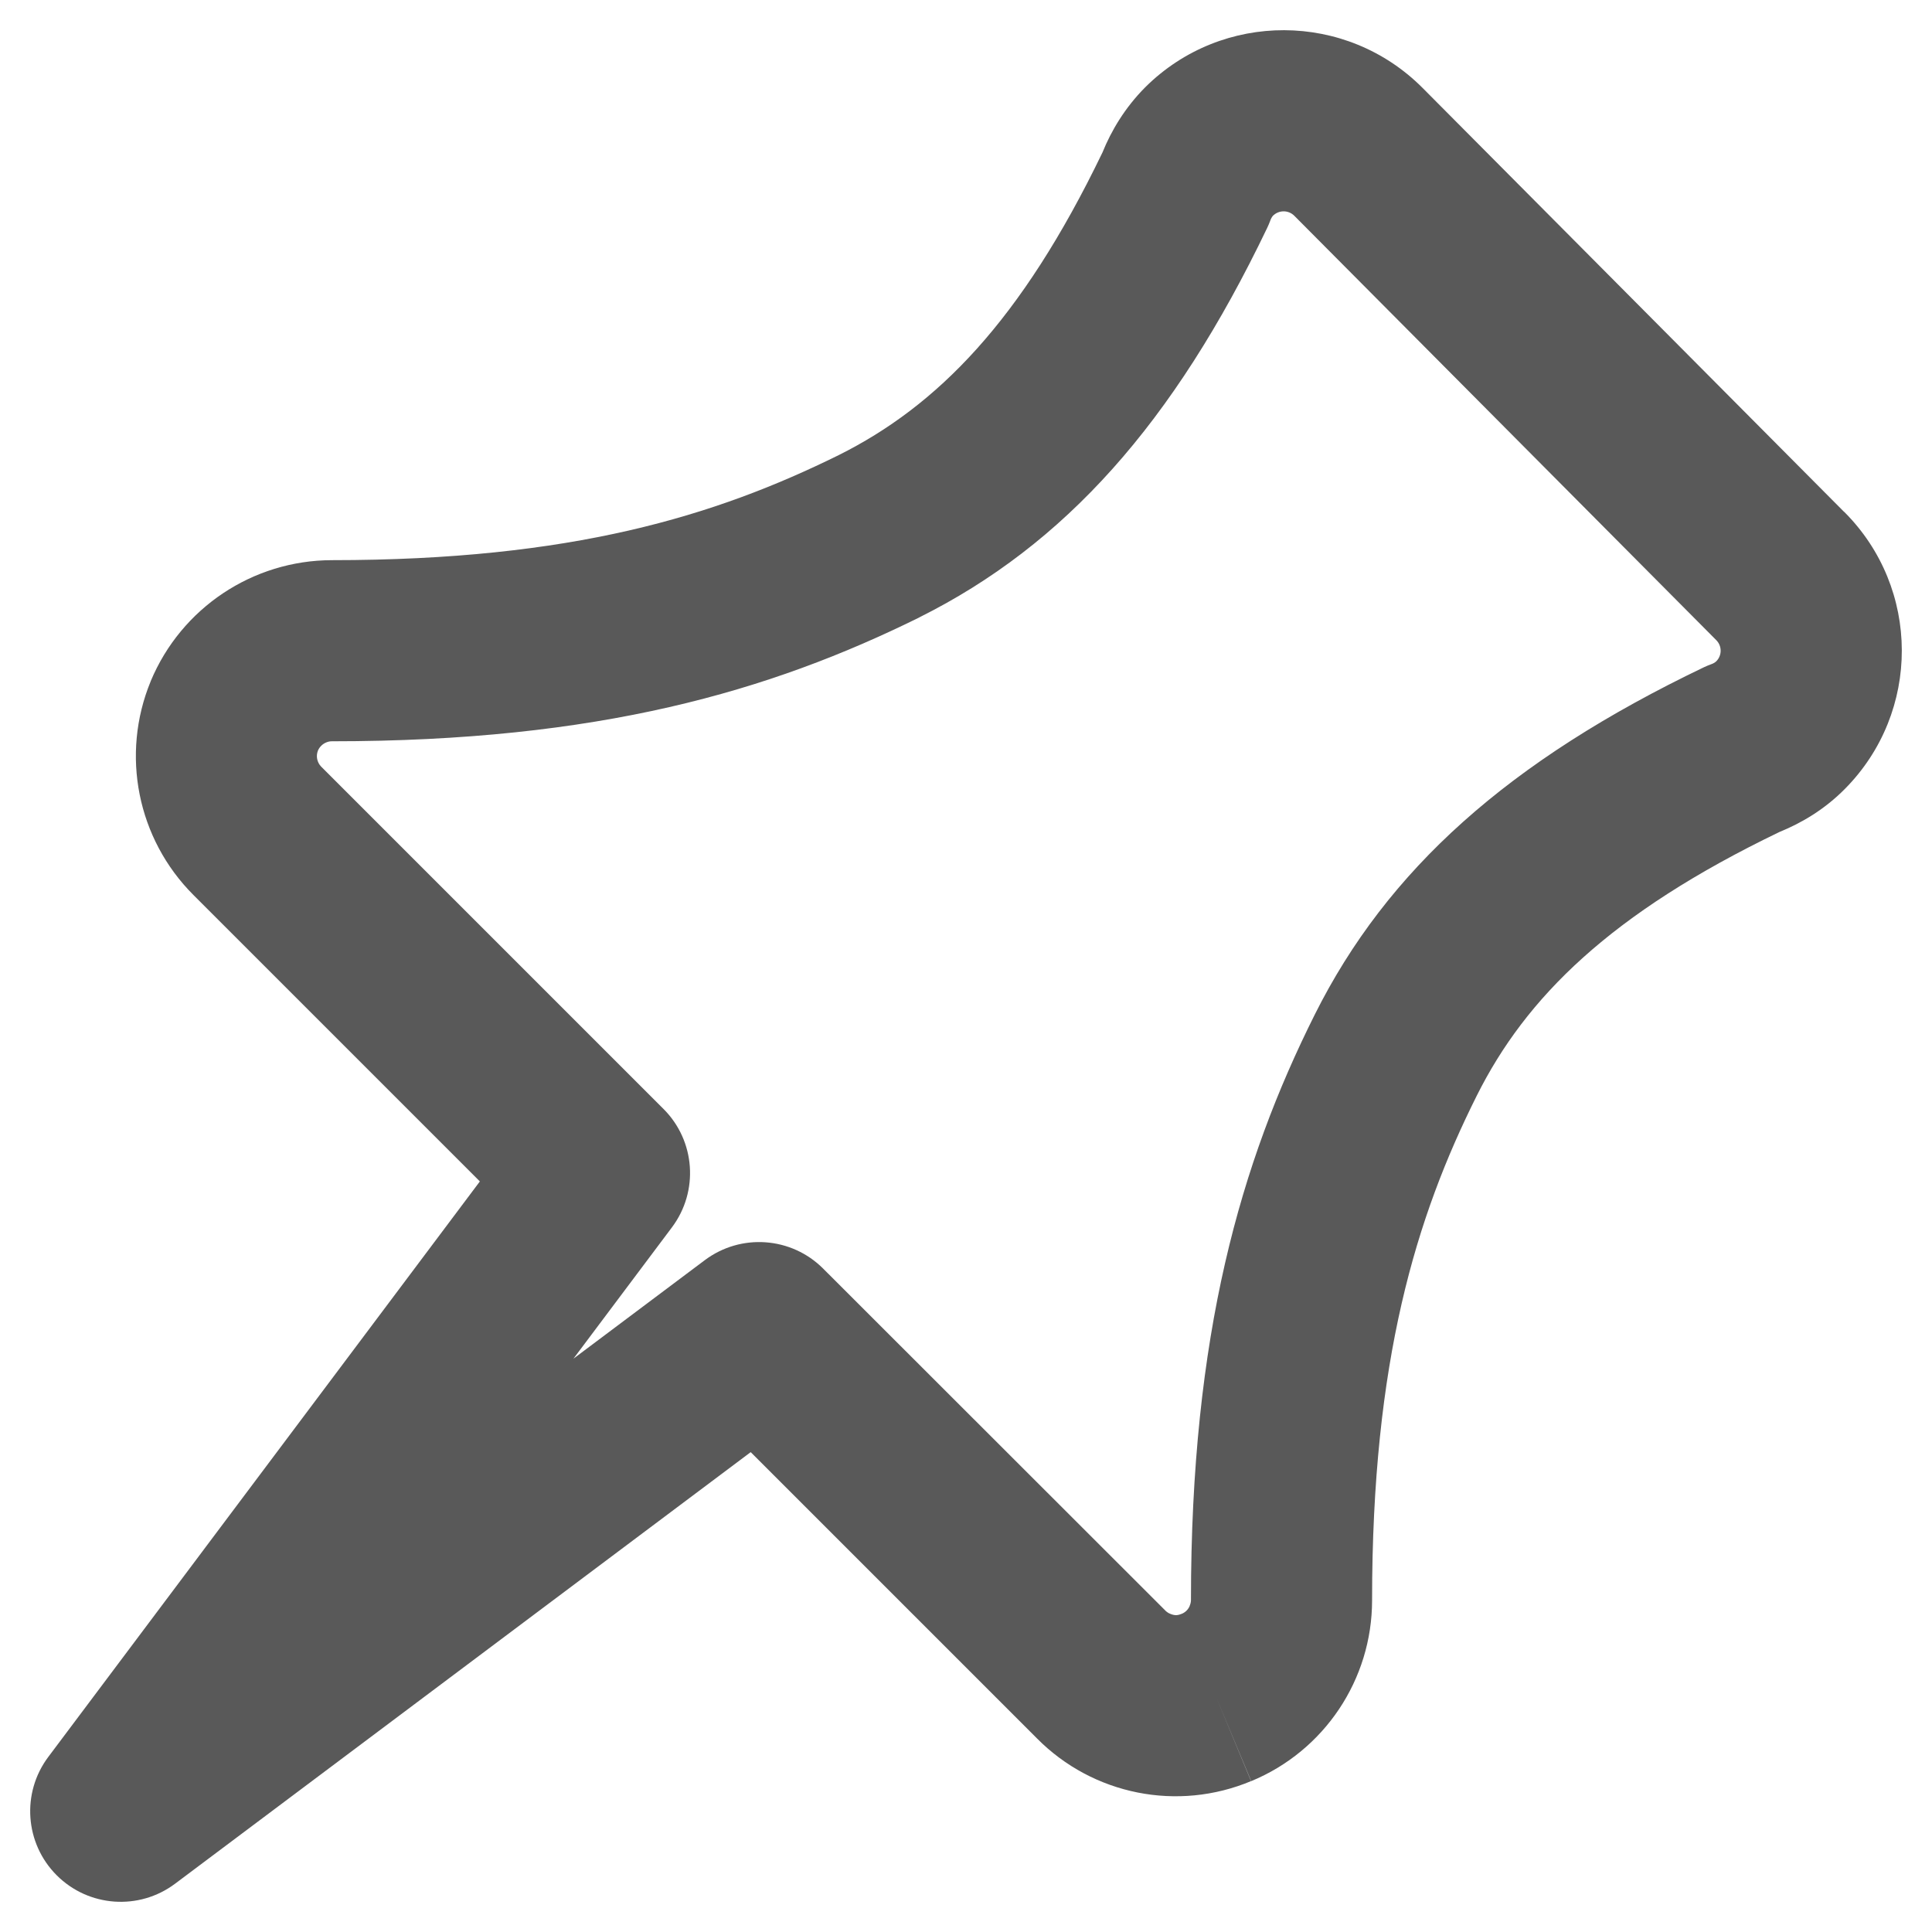
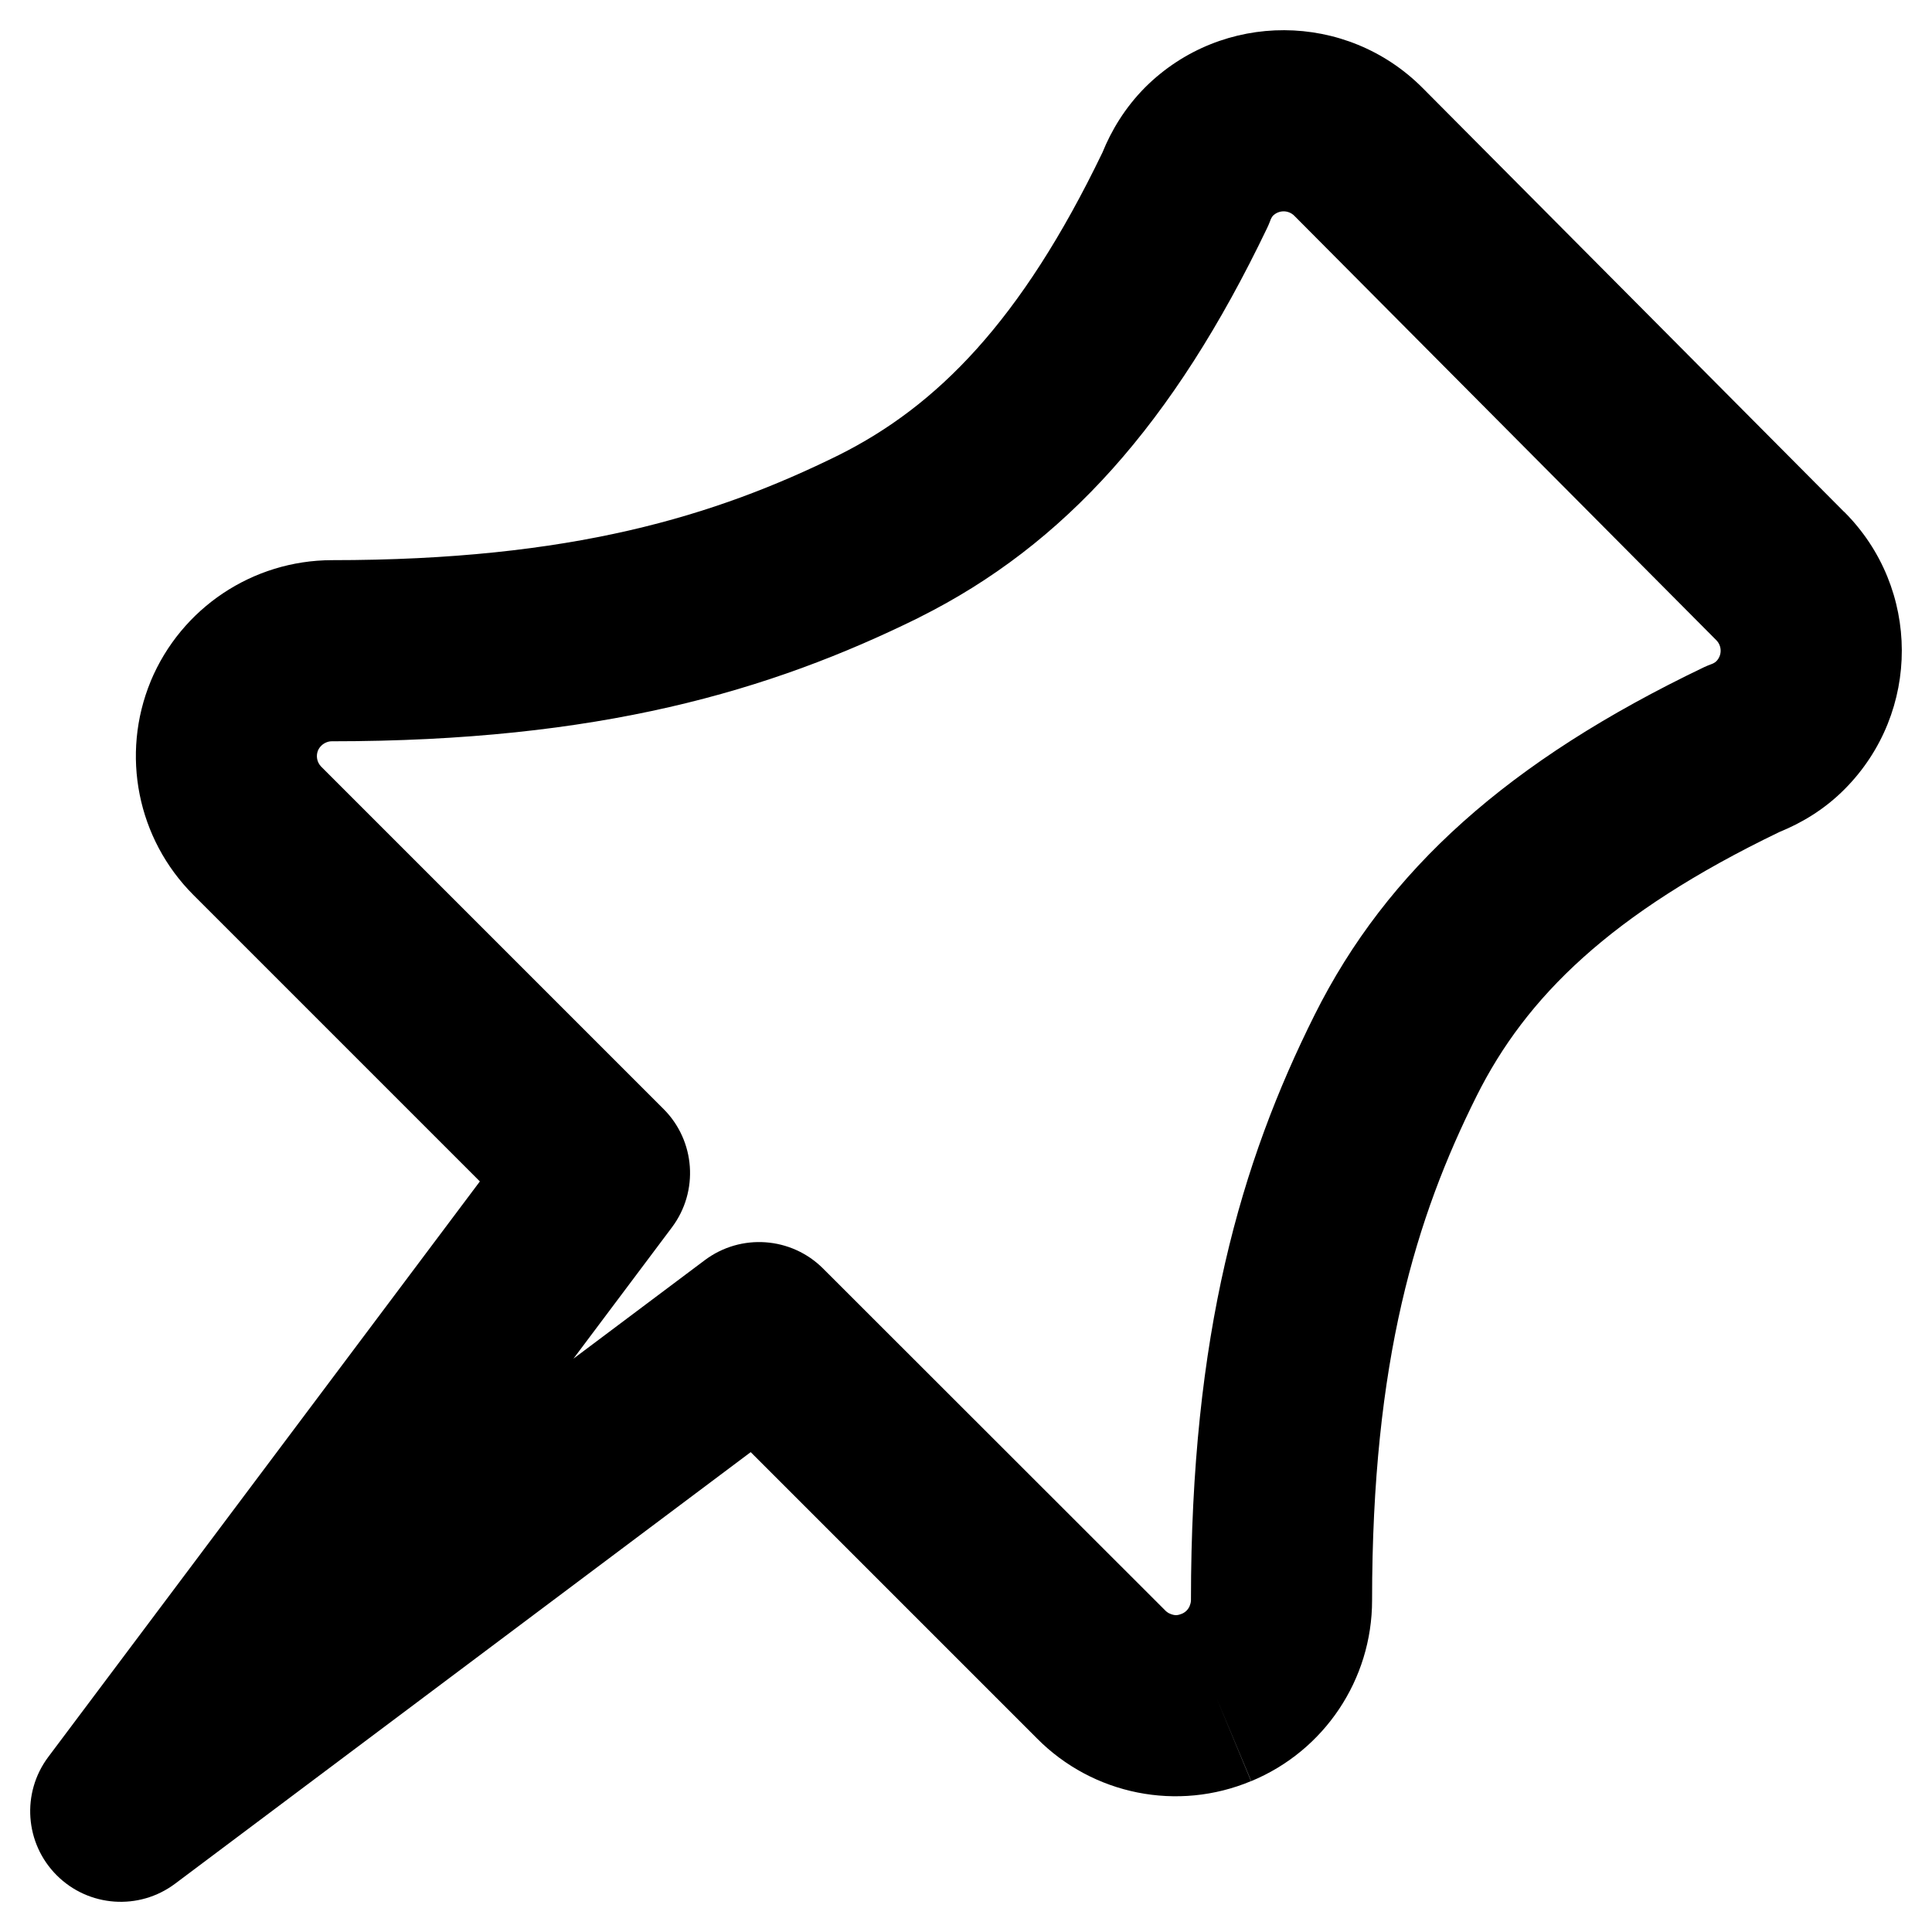
- <svg xmlns="http://www.w3.org/2000/svg" xmlns:xlink="http://www.w3.org/1999/xlink" data-v-1a27d7bb="" height="13" width="13" class="icon icon--ui_pin_stroked">
+ <svg xmlns="http://www.w3.org/2000/svg" xmlns:xlink="http://www.w3.org/1999/xlink" height="13" width="13">
  <defs>
    <symbol viewBox="0 0 16 16" id="ui_pin_stroked">
      <path fill-rule="evenodd" clip-rule="evenodd" d="M9.487.72a1.625 1.625 0 012.294.008l3.49 3.51.002.001c.634.633.636 1.658.006 2.294-.168.17-.358.282-.542.357-1.4.674-2.1 1.37-2.507 2.184-.503 1.006-.867 2.191-.867 4.179a1.62 1.62 0 01-1.002 1.498l-.288-.693.289.692a1.617 1.617 0 01-1.775-.354l-2.37-2.37L1.45 15.6A.75.75 0 01.4 14.55l3.574-4.766-2.37-2.37-.002-.002a1.626 1.626 0 01-.354-1.77l.001-.003a1.629 1.629 0 011.499-1c1.985 0 3.172-.364 4.198-.87.814-.407 1.51-1.108 2.184-2.506.073-.18.185-.37.354-.54l.003-.002zm1.056 1.065a.146.146 0 00-.025.047.757.757 0 01-.024.056c-.776 1.619-1.678 2.624-2.879 3.224l-.003.002c-1.24.612-2.656 1.025-4.864 1.025a.116.116 0 00-.045.009.129.129 0 00-.07.068.125.125 0 00.025.131l.003.003 2.834 2.834a.75.75 0 01.07.98l-.816 1.088 1.088-.816a.75.75 0 01.98.07l2.84 2.838a.11.11 0 00.035.021l.002.001c.02.008.035.01.045.01.01 0 .025-.002.044-.01h.001a.12.12 0 00.068-.065l.002-.007a.112.112 0 00.009-.041c0-2.207.412-3.624 1.025-4.85.6-1.2 1.605-2.102 3.225-2.878a.766.766 0 01.058-.024.12.12 0 00.042-.024.124.124 0 000-.176l-.002-.002-3.493-3.513a.125.125 0 00-.175 0z" />
    </symbol>
  </defs>
-   <use xlink:href="#ui_pin_stroked" fill="#595959" />
+   <use xlink:href="#ui_pin_stroked" fill="currentColor" />
</svg>
